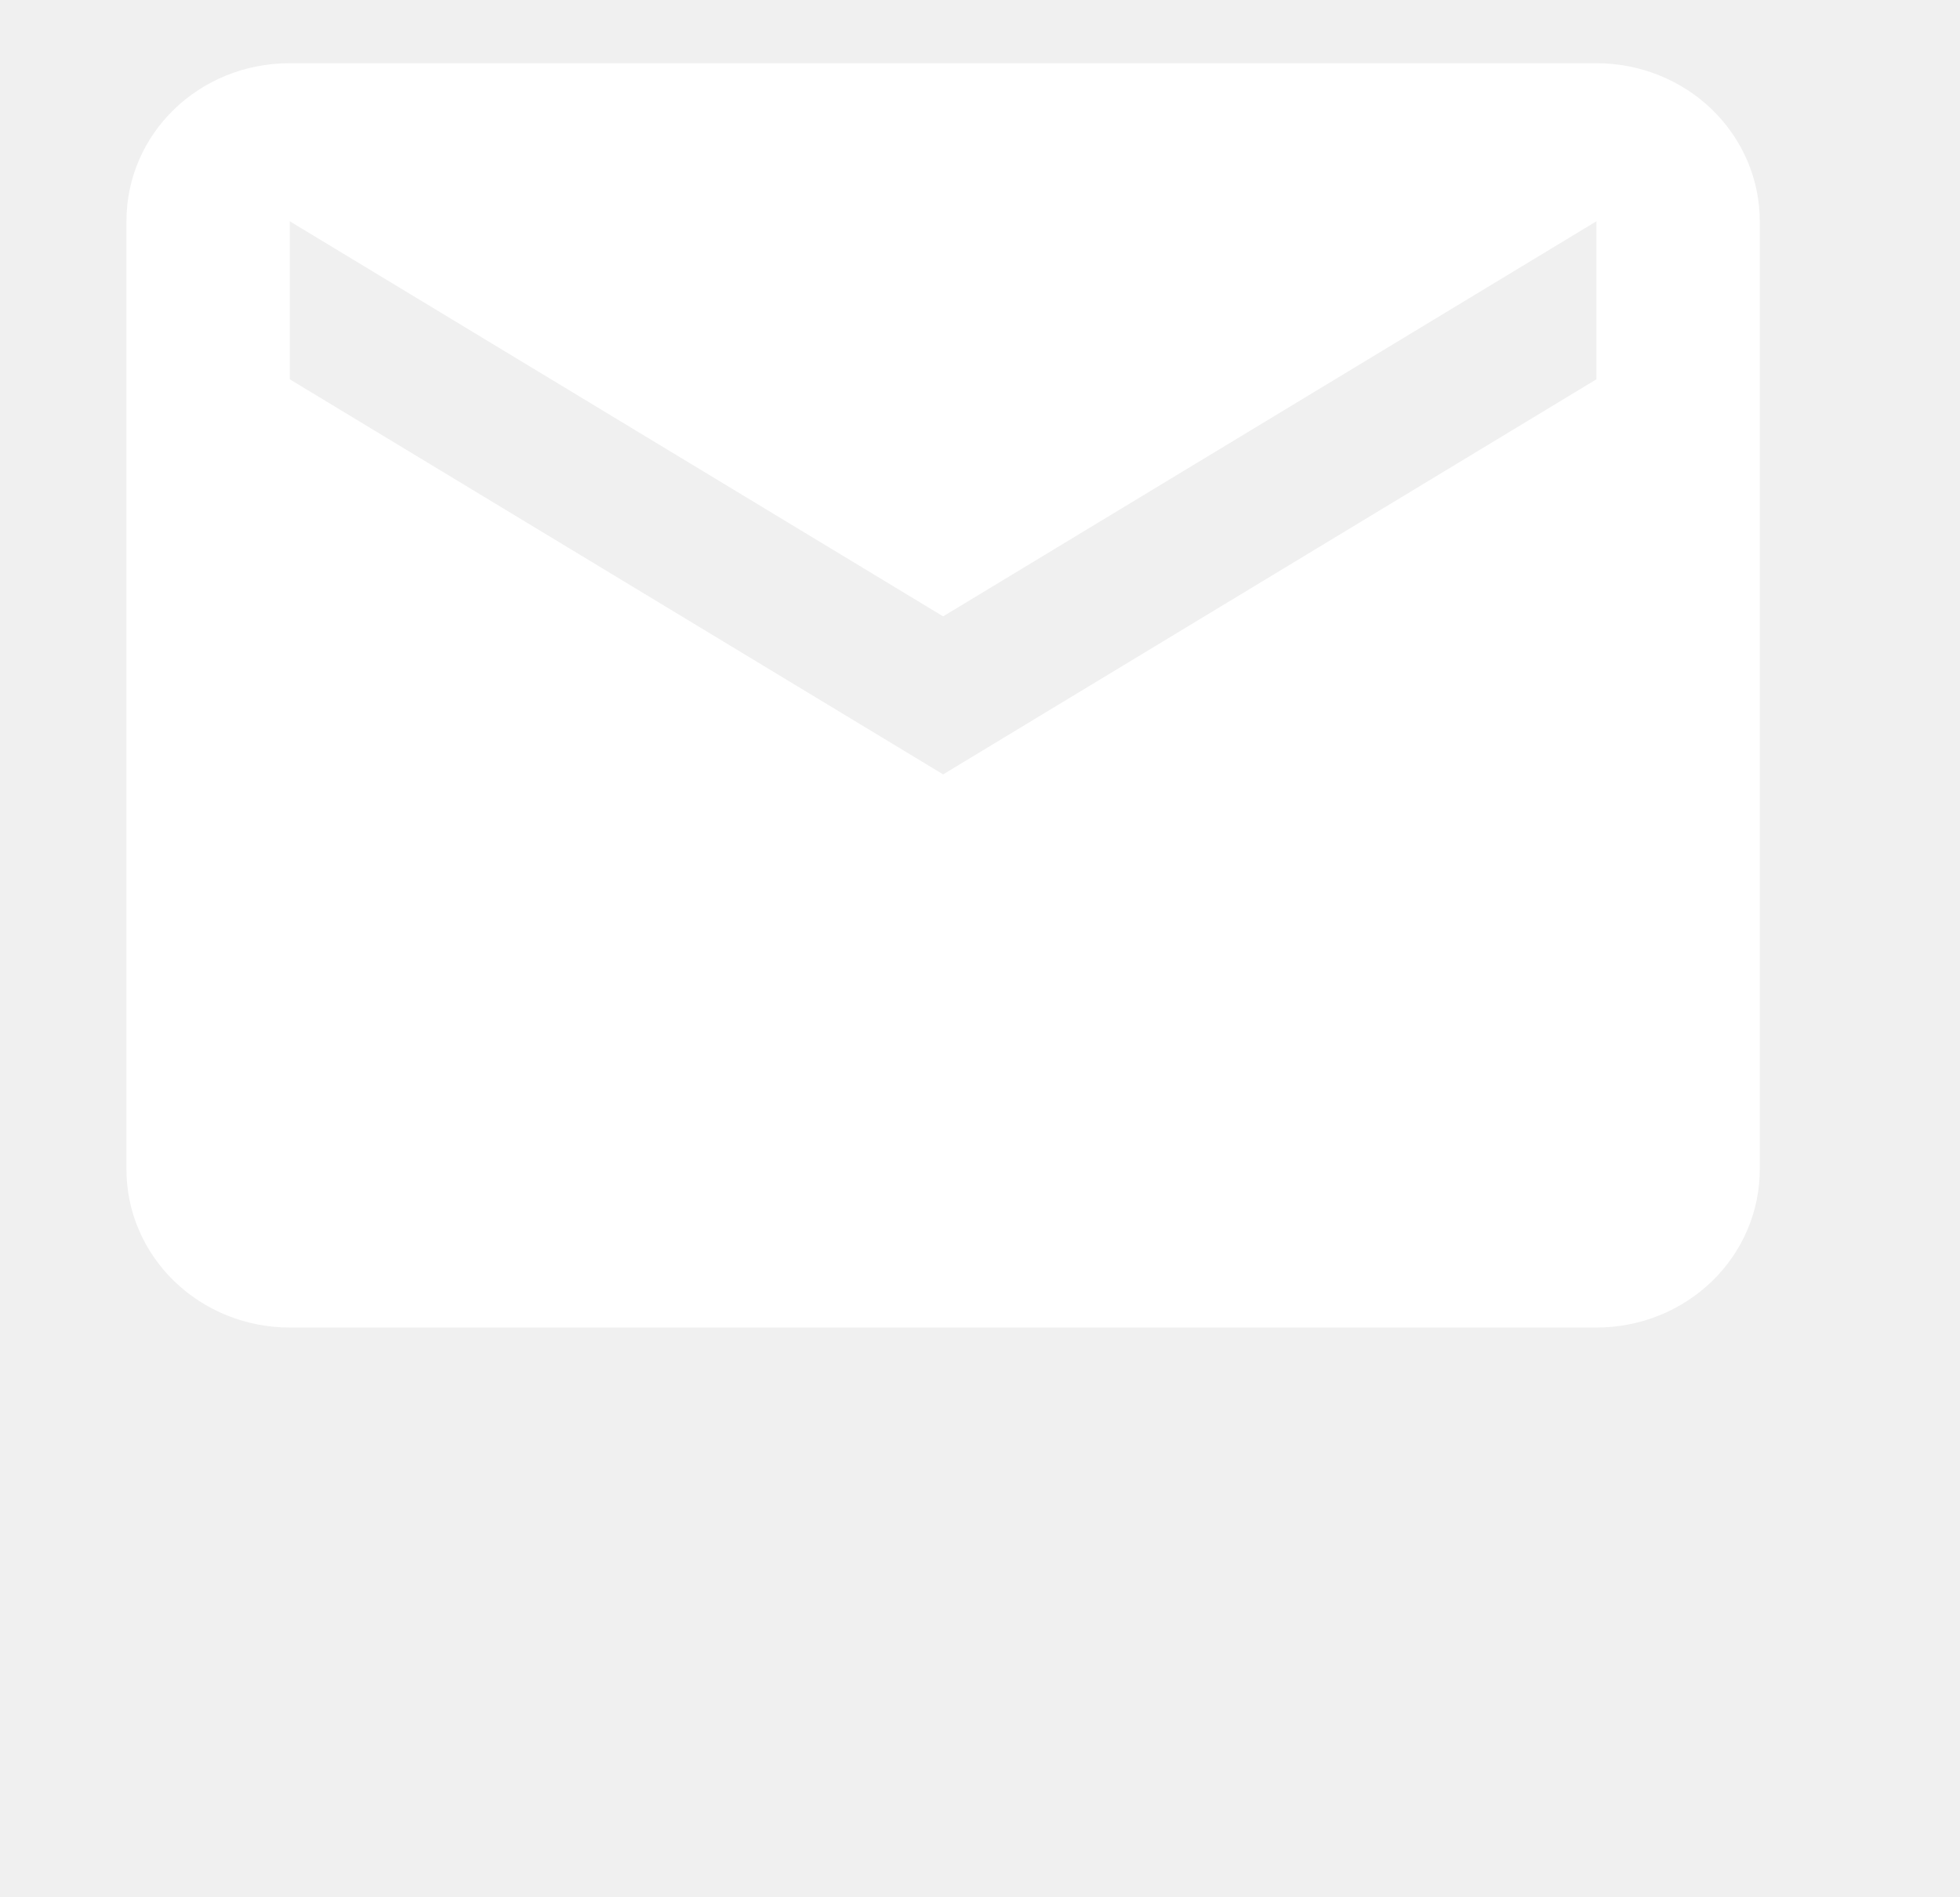
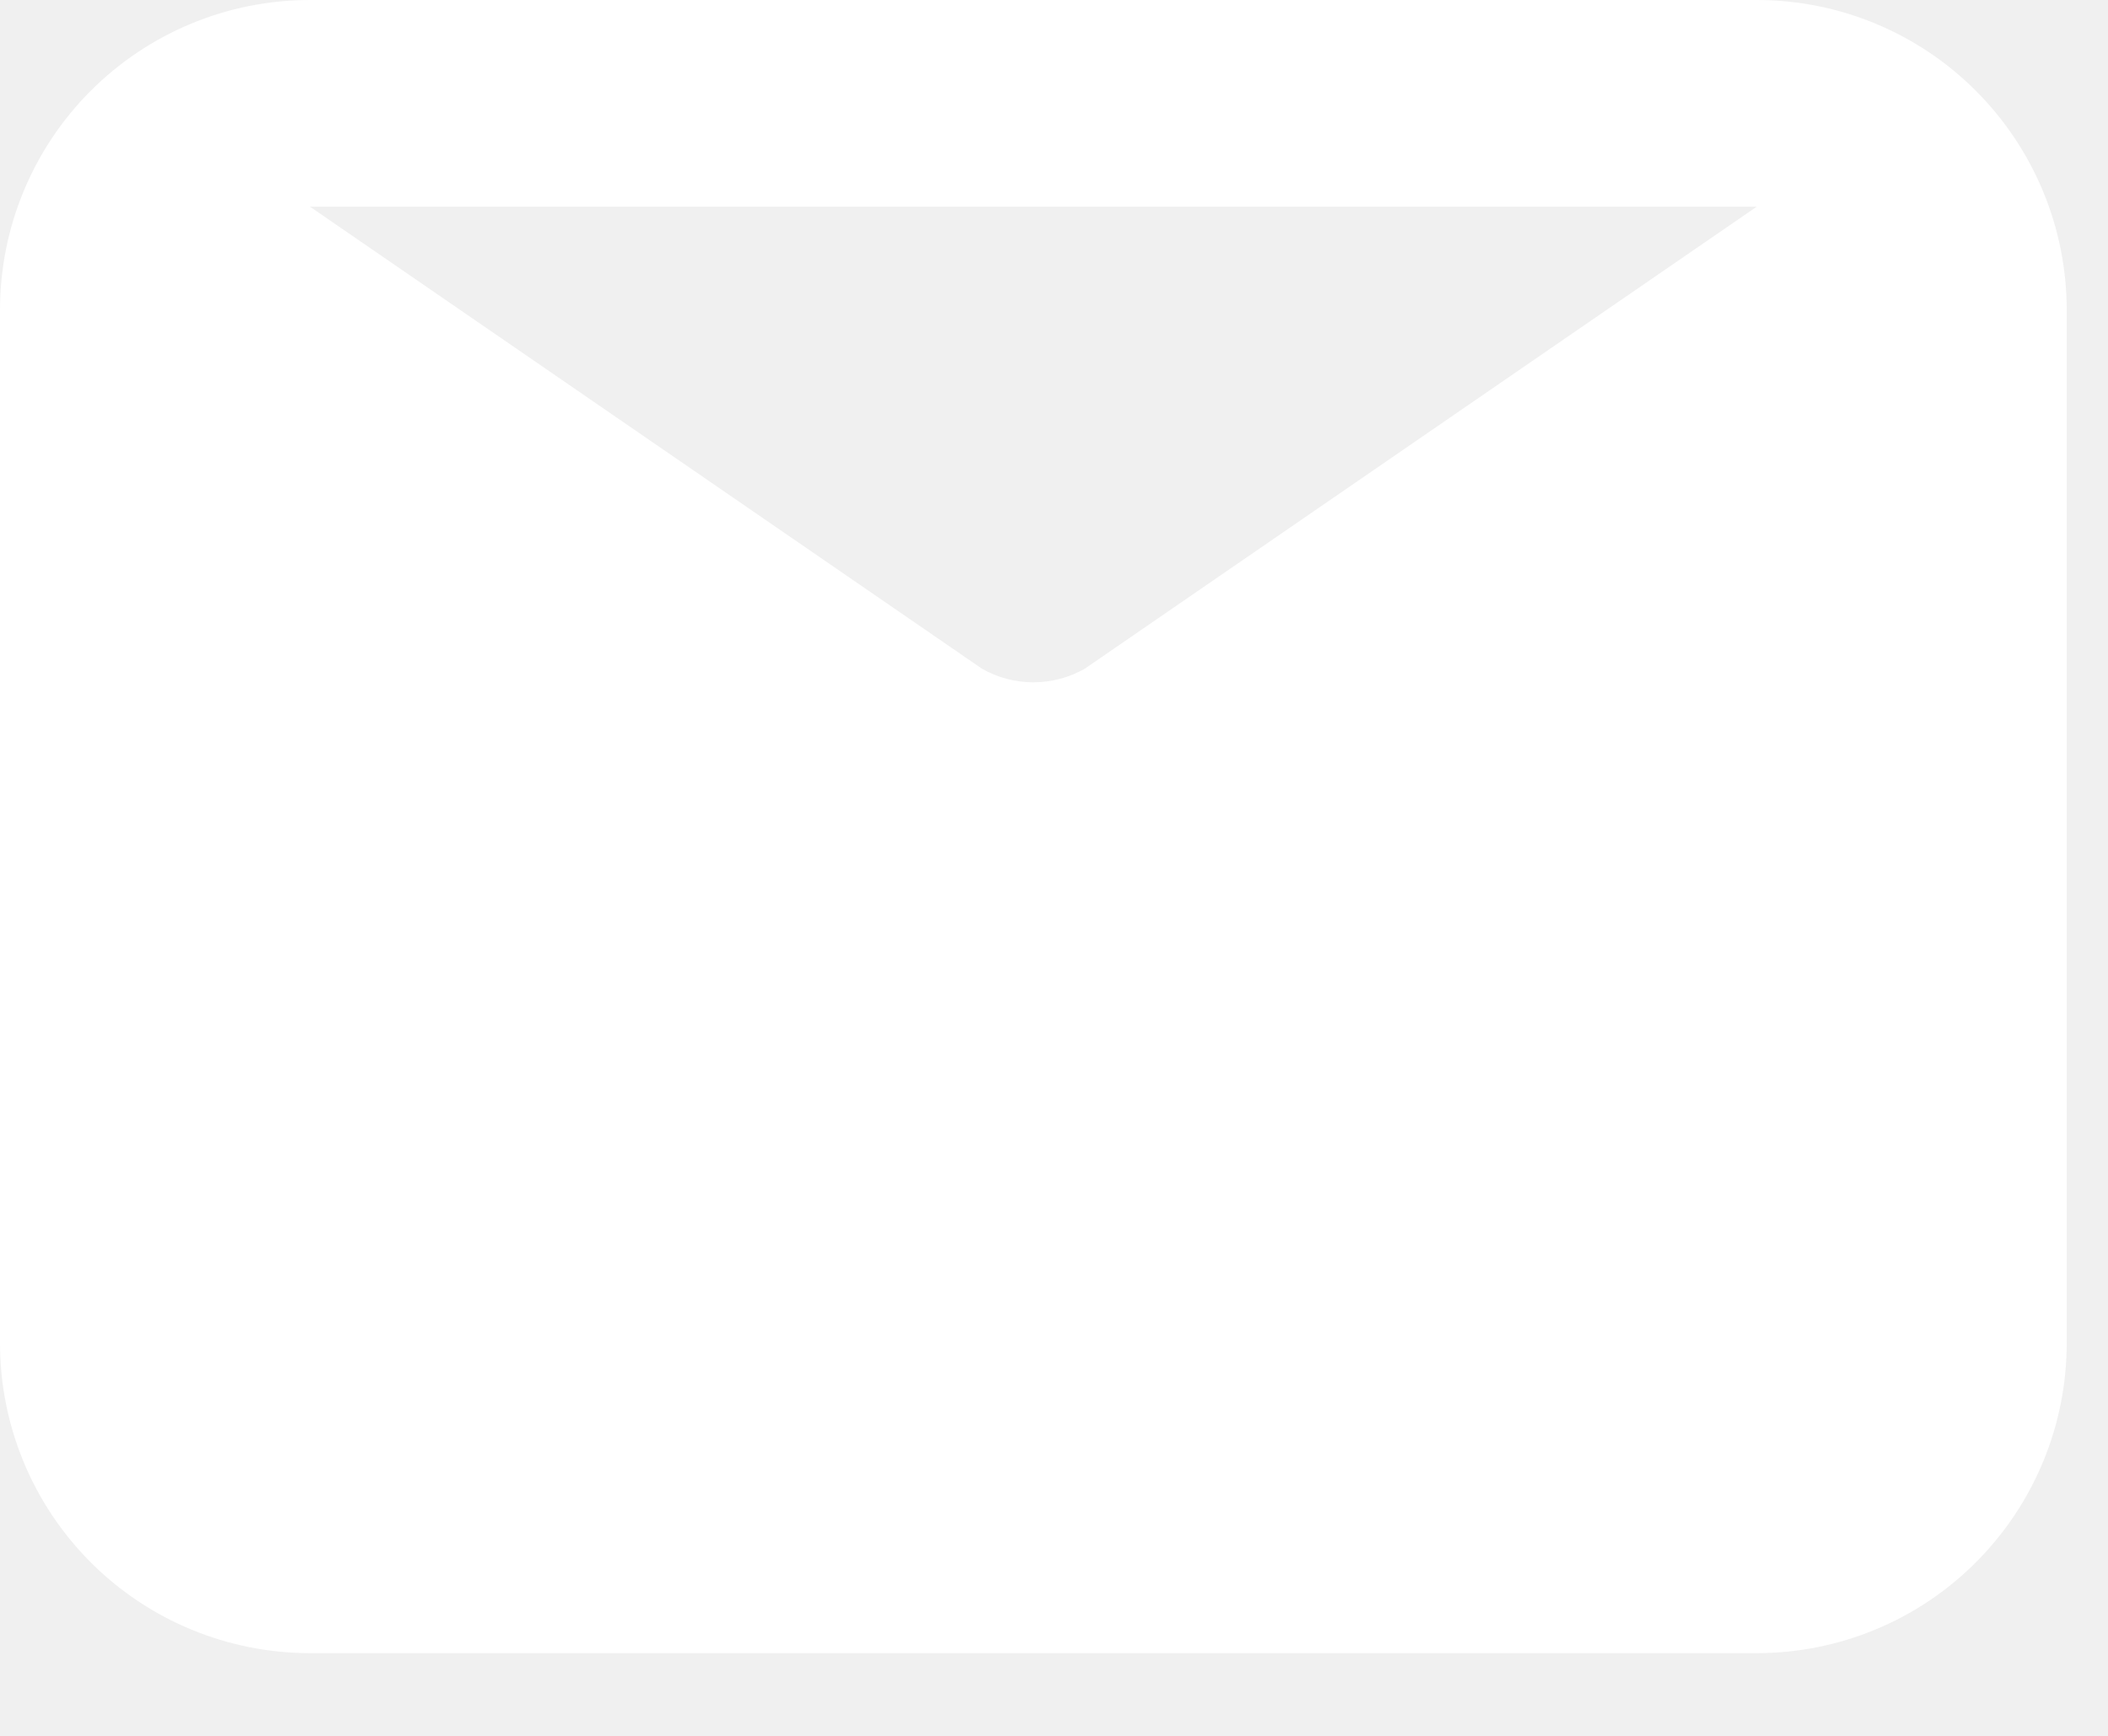
- <svg xmlns="http://www.w3.org/2000/svg" width="31" height="30" viewBox="0 0 31 30" fill="none">
-   <path d="M25.25 6L14.917 12.25L4.583 6V3.5L14.917 9.75L25.25 3.5V6ZM25.25 1H4.583C3.15 1 2 2.112 2 3.5V18.5C2 19.163 2.272 19.799 2.757 20.268C3.241 20.737 3.898 21 4.583 21H25.25C25.935 21 26.592 20.737 27.077 20.268C27.561 19.799 27.833 19.163 27.833 18.5V3.5C27.833 2.837 27.561 2.201 27.077 1.732C26.592 1.263 25.935 1 25.25 1V1Z" fill="white" />
+ <svg xmlns="http://www.w3.org/2000/svg" width="17" height="14" viewBox="0 0 17 14" fill="none">
+   <path d="M14.167 0H2.5C1.837 0 1.201 0.263 0.732 0.732C0.263 1.201 0 1.837 0 2.5V10.833C0 11.496 0.263 12.132 0.732 12.601C1.201 13.07 1.837 13.333 2.5 13.333H14.167C14.83 13.333 15.466 13.07 15.934 12.601C16.403 12.132 16.667 11.496 16.667 10.833V2.5C16.667 1.837 16.403 1.201 15.934 0.732C15.466 0.263 14.83 0 14.167 0V0ZM14.167 1.667L8.75 5.392C8.623 5.465 8.48 5.503 8.333 5.503C8.187 5.503 8.043 5.465 7.917 5.392L2.5 1.667H14.167Z" fill="white" />
</svg>
